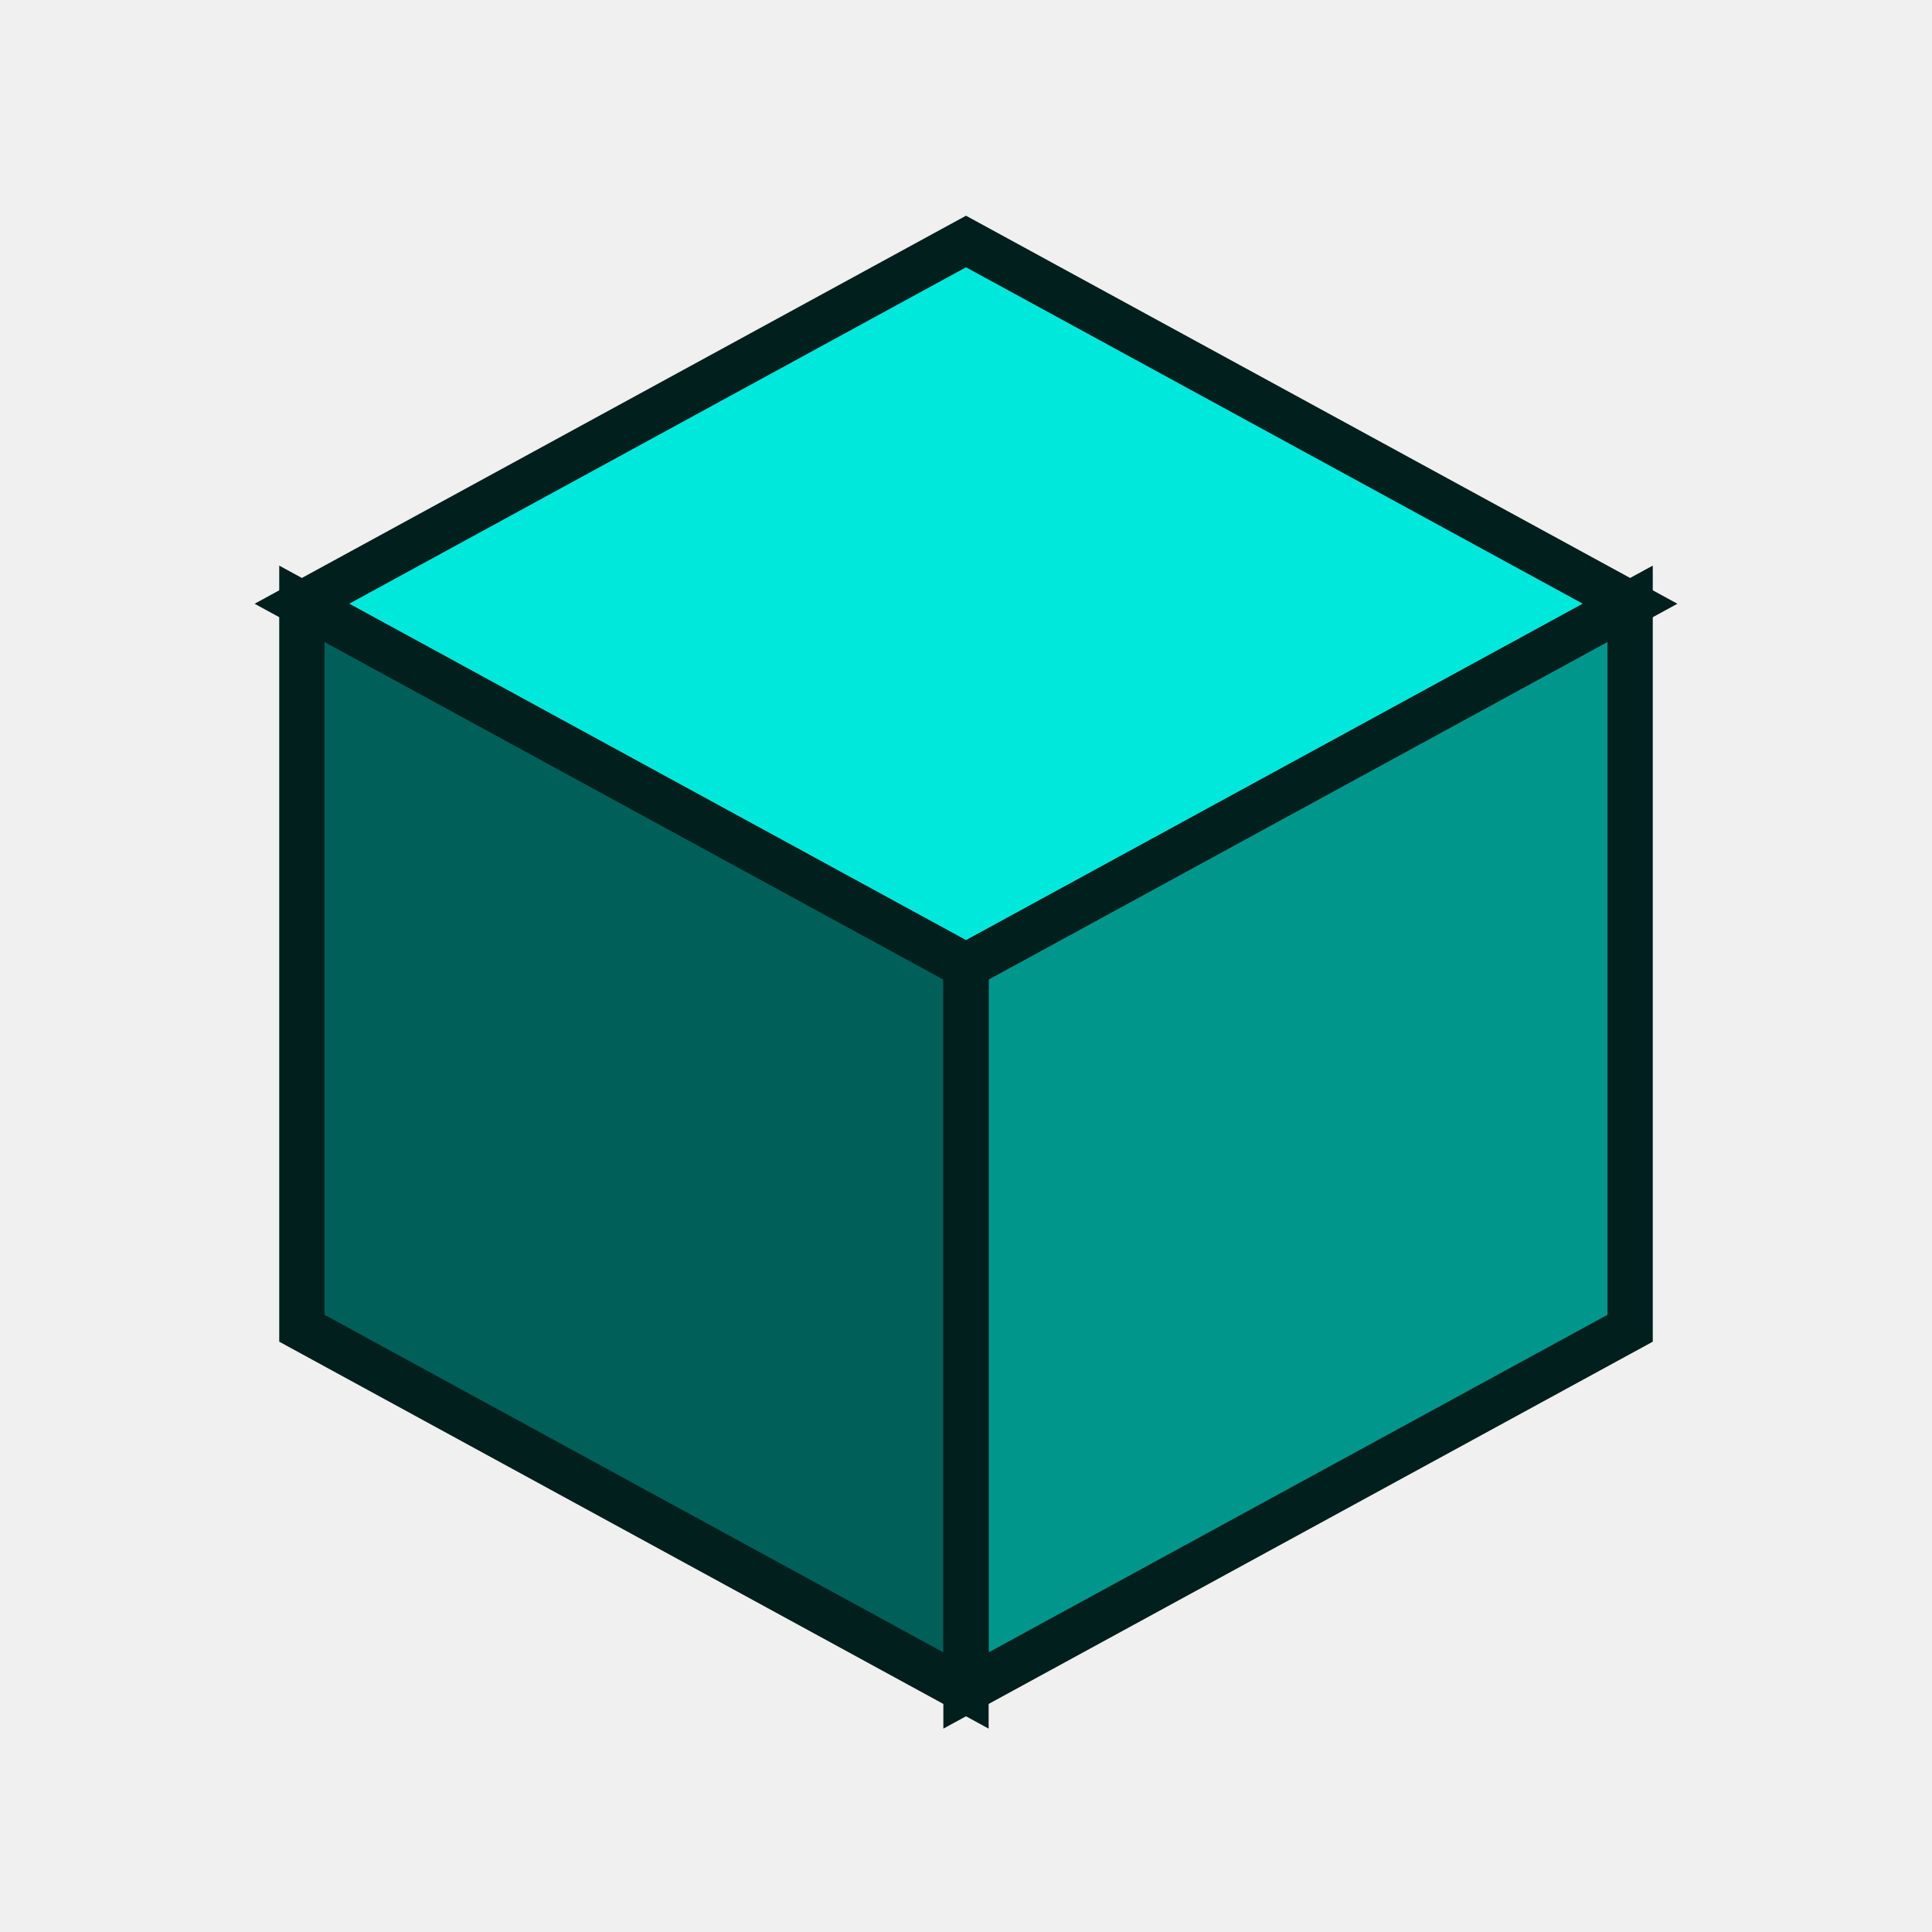
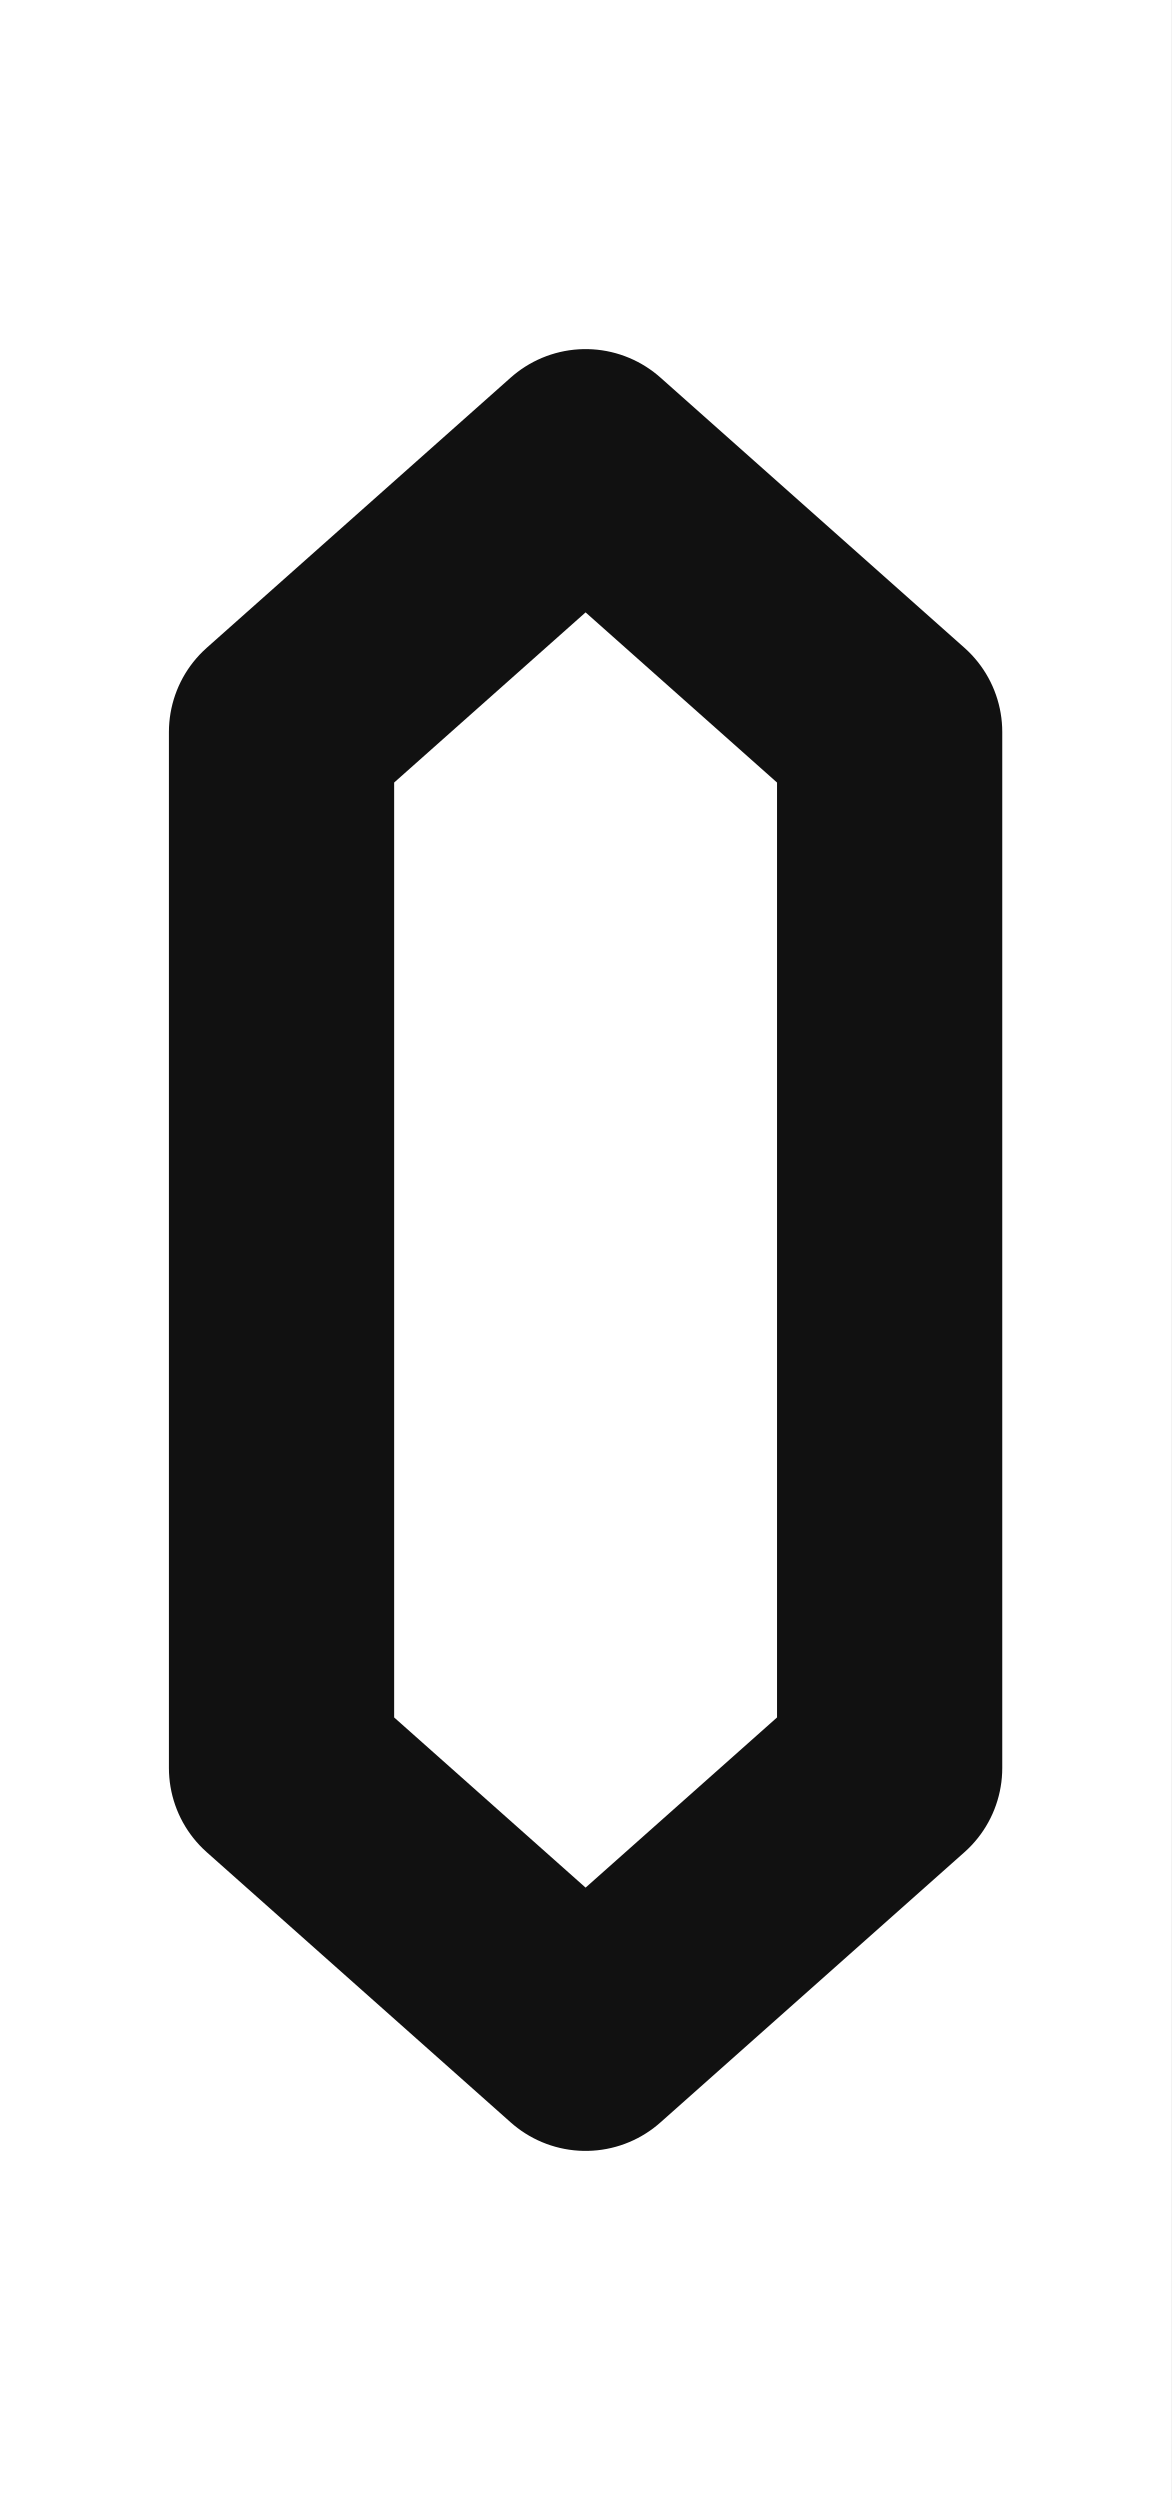
- <svg xmlns="http://www.w3.org/2000/svg" viewBox="0 0 32 32" fill="none">
-   <polygon points="16,4 27,10 16,16 5,10" fill="#00E8DC" />
-   <polygon points="27,10 27,22 16,28 16,16" fill="#00968C" />
-   <polygon points="5,10 16,16 16,28 5,22" fill="#005F58" />
-   <polygon points="16,4 27,10 16,16 5,10" fill="none" stroke="#001F1D" stroke-width="0.75" />
-   <polygon points="27,10 27,22 16,28 16,16" fill="none" stroke="#001F1D" stroke-width="0.75" />
-   <polygon points="5,10 16,16 16,28 5,22" fill="none" stroke="#001F1D" stroke-width="0.75" />
+ <svg xmlns="http://www.w3.org/2000/svg" width="104" height="222" viewBox="0 0 104 222" fill="none">
+   <rect width="104" height="222" fill="white" />
+   <path d="M25 65L52 41L79 65V157L52 181L25 157V65Z" fill="none" stroke="#111111" stroke-width="20" stroke-linejoin="round" stroke-linecap="round" />
</svg>
